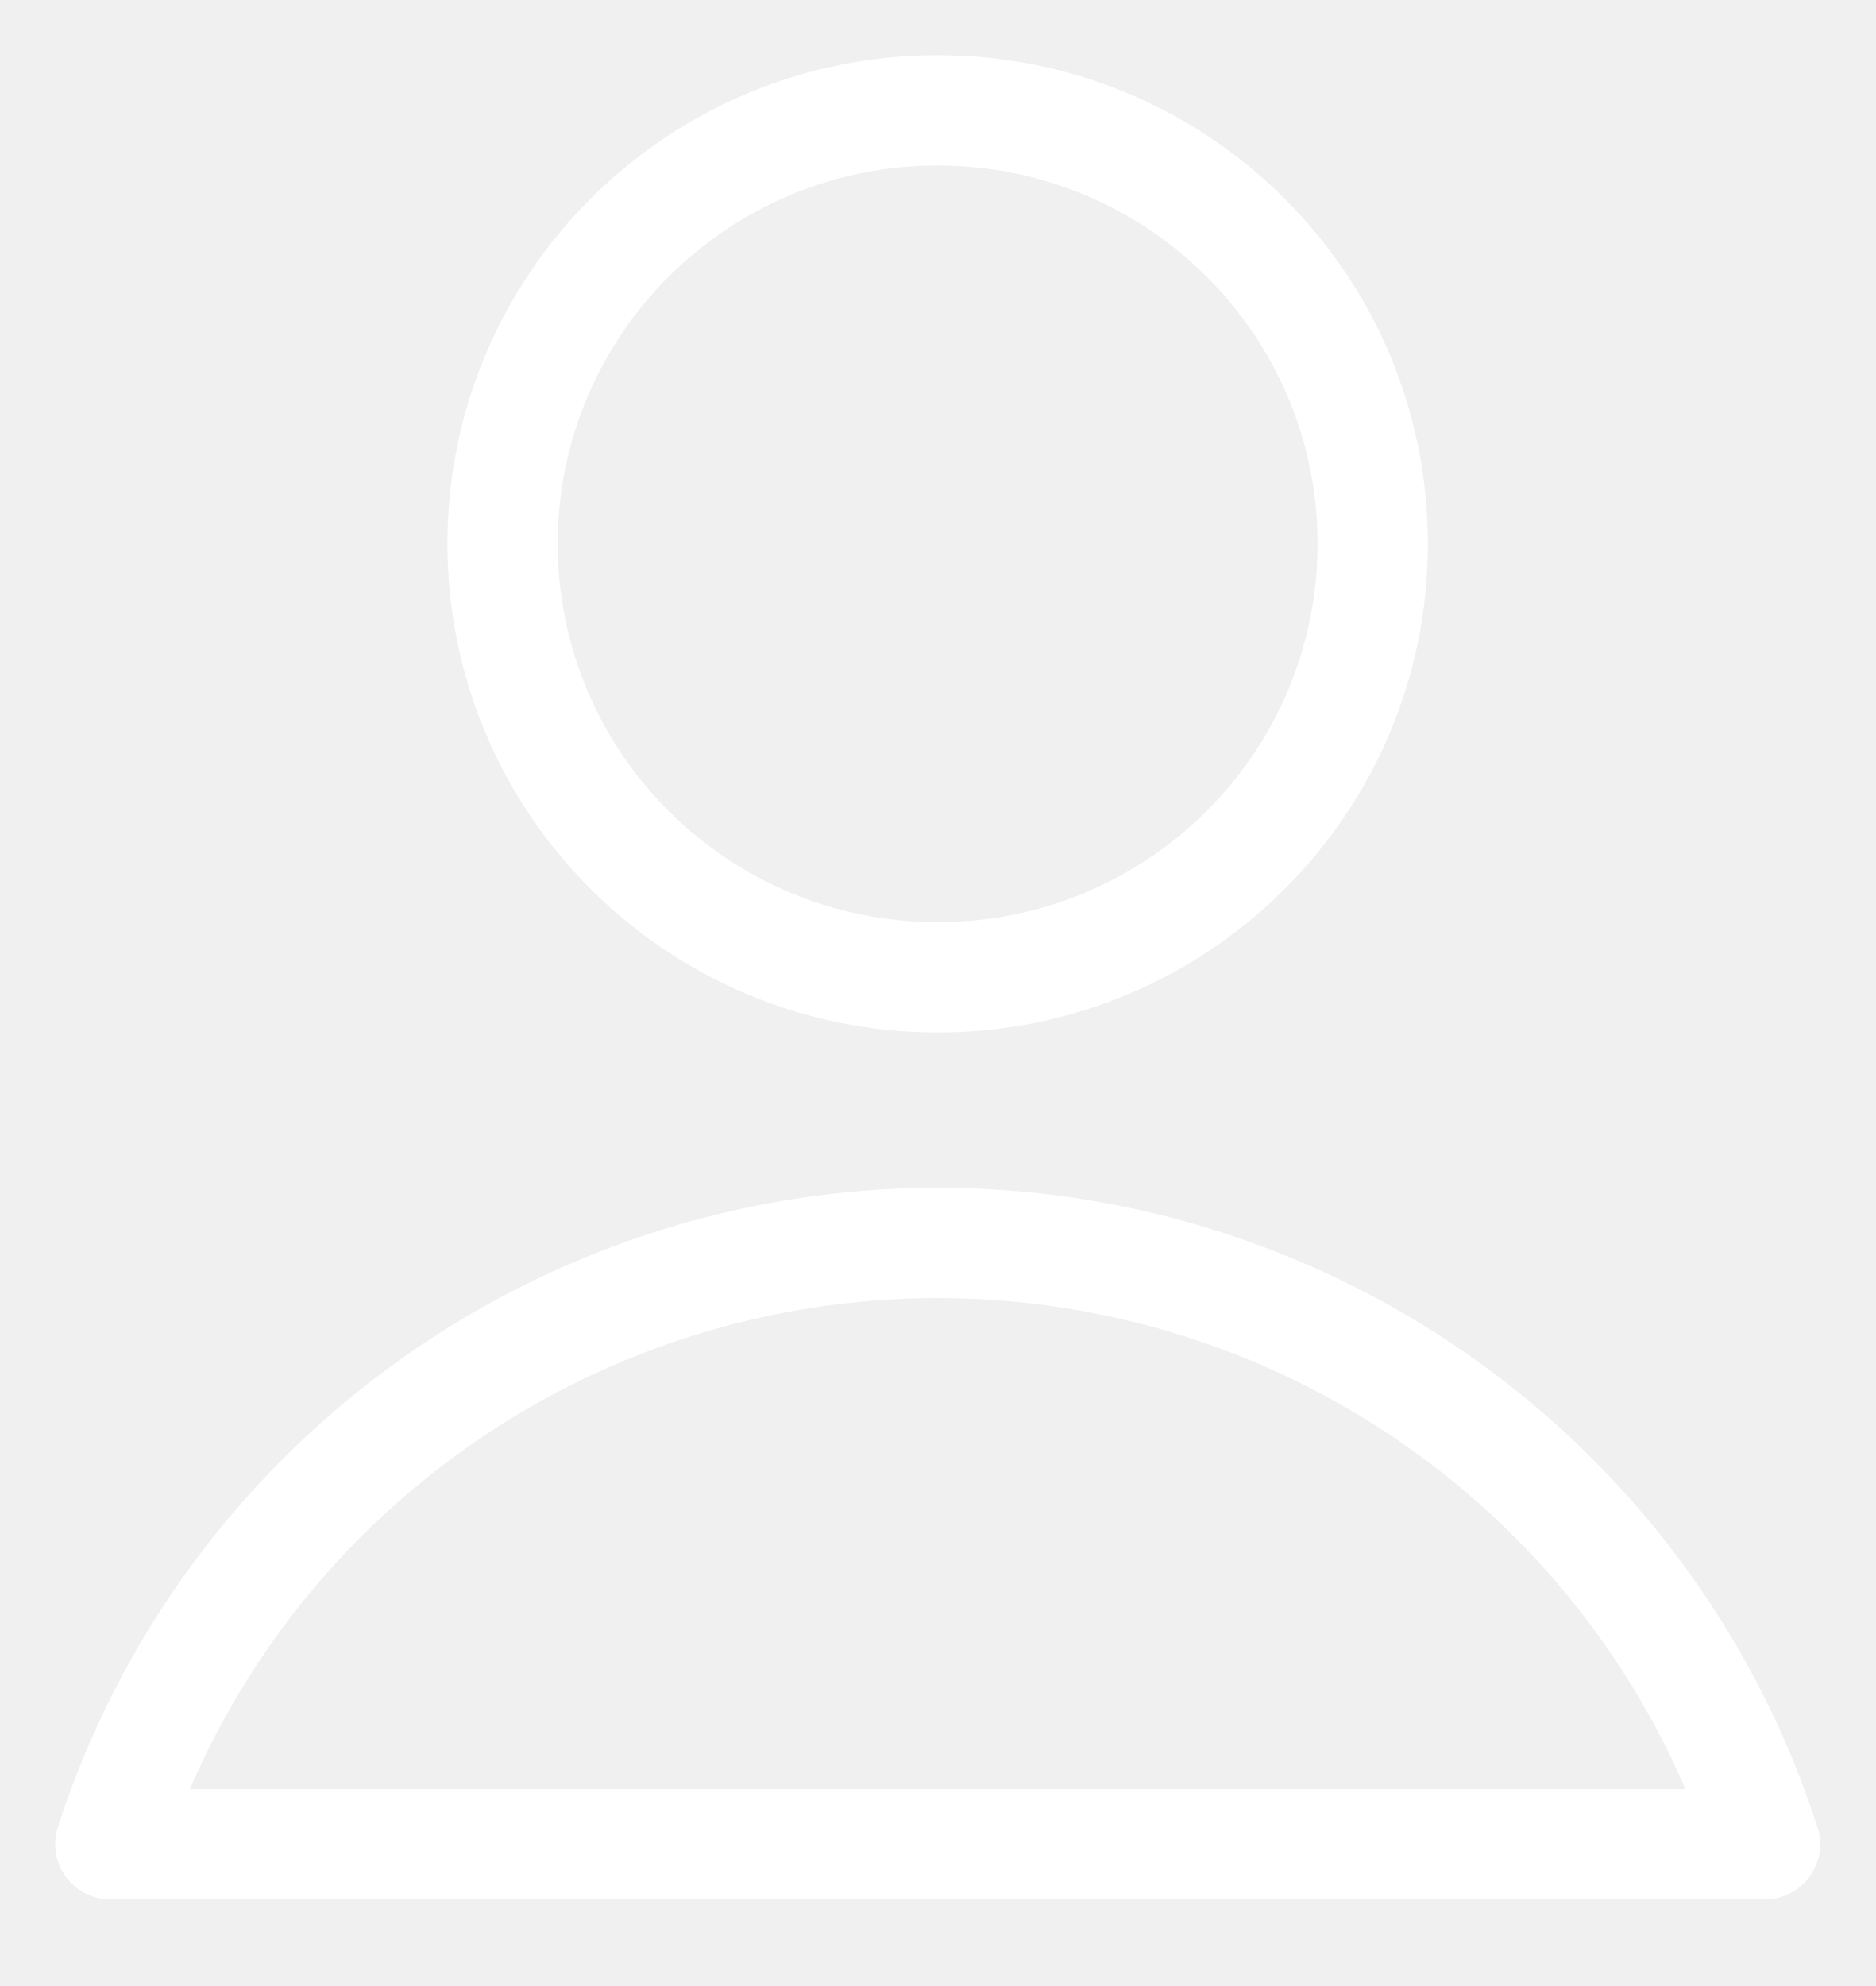
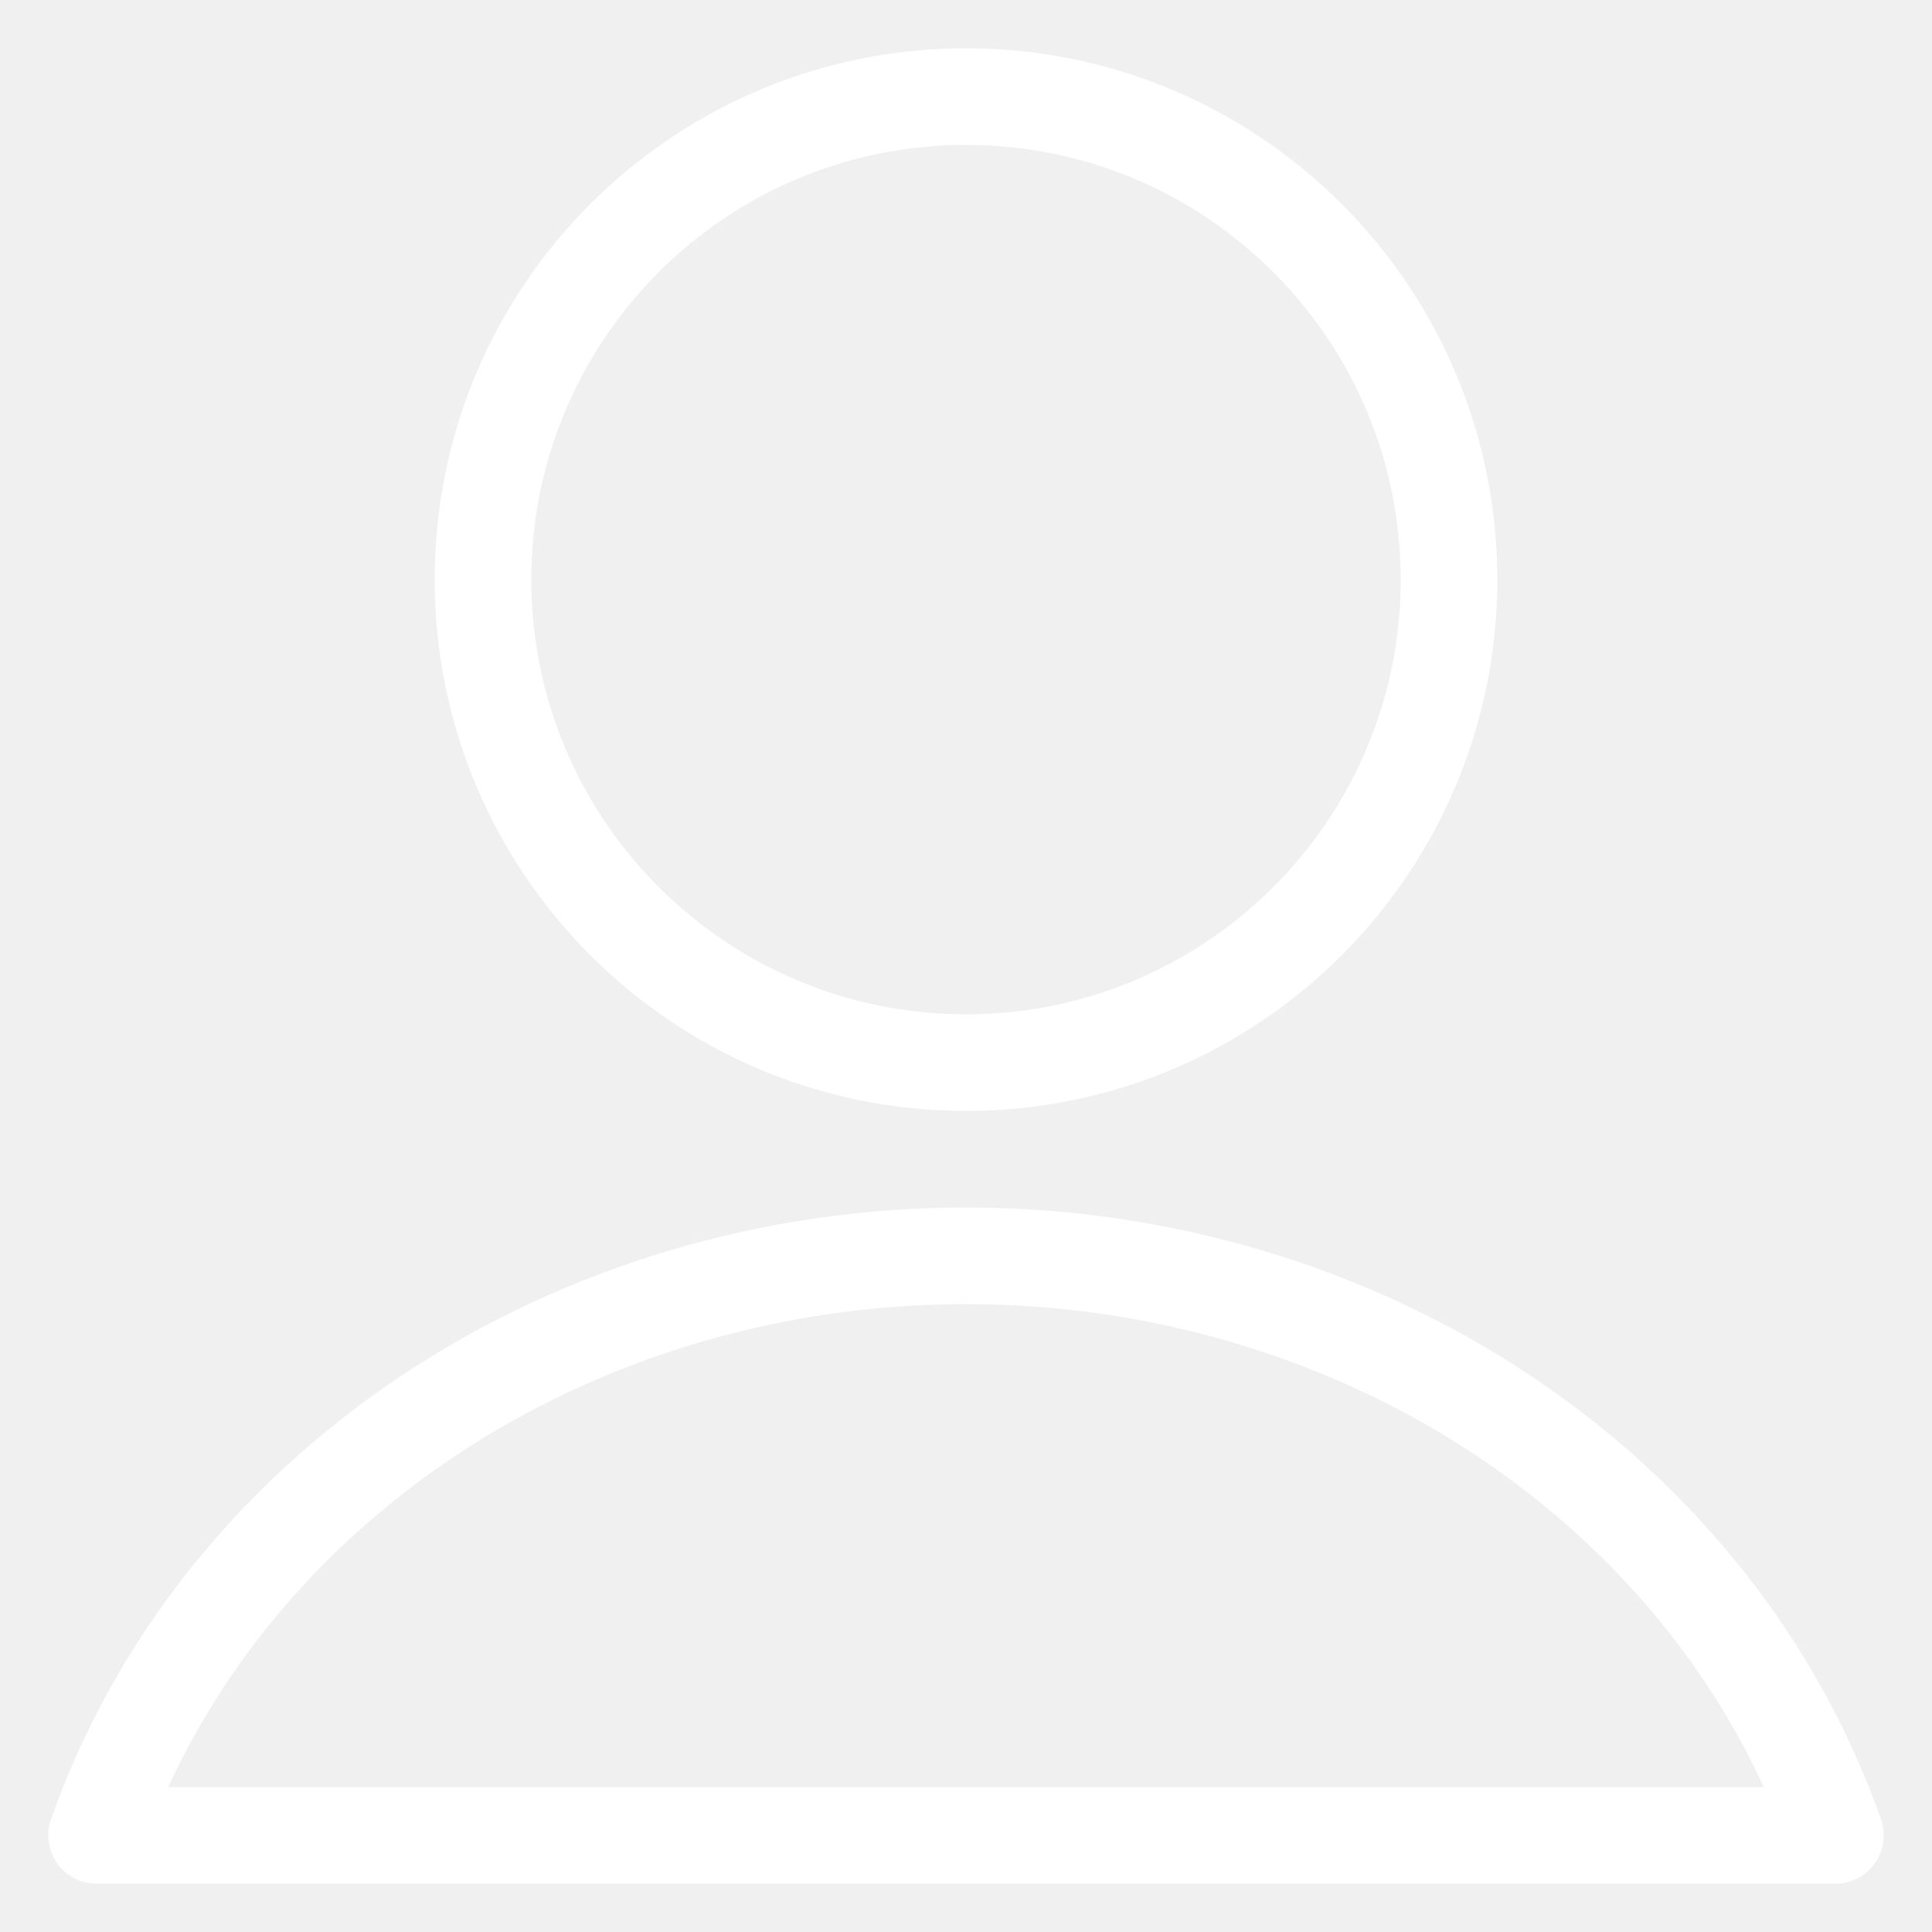
- <svg xmlns="http://www.w3.org/2000/svg" width="17" height="18" viewBox="0 0 17 18" fill="none">
-   <path d="M8.5 8.858C10.678 8.858 12.444 7.099 12.444 4.929C12.444 2.759 10.678 1 8.5 1C6.322 1 4.556 2.759 4.556 4.929C4.556 7.099 6.322 8.858 8.5 8.858Z" stroke="white" stroke-linecap="round" stroke-linejoin="round" />
-   <path d="M16 16.715C15.491 15.133 14.49 13.752 13.142 12.773C11.794 11.793 10.168 11.265 8.5 11.265C6.832 11.265 5.206 11.793 3.858 12.773C2.51 13.752 1.509 15.133 1 16.715H16Z" stroke="white" stroke-linecap="round" stroke-linejoin="round" />
+ <svg xmlns="http://www.w3.org/2000/svg" width="20" height="20" viewBox="0 0 20 20" fill="none">
+   <g clip-path="url(#clip0_367_277)">
+     <path d="M10 11C12.761 11 15 8.761 15 6C15 3.239 12.761 1 10 1C7.239 1 5 3.239 5 6C5 8.761 7.239 11 10 11Z" stroke="white" stroke-linecap="round" stroke-linejoin="round" />
+     <path d="M19 19C18.389 17.258 17.188 15.738 15.57 14.659C13.953 13.581 12.002 13 10 13C7.998 13 6.047 13.581 4.43 14.659C2.812 15.738 1.611 17.258 1 19H19Z" stroke="white" stroke-linecap="round" stroke-linejoin="round" />
+   </g>
+   <defs>
+     <clipPath id="clip0_367_277">
+       <rect width="20" height="20" fill="white" />
+     </clipPath>
+   </defs>
</svg>
